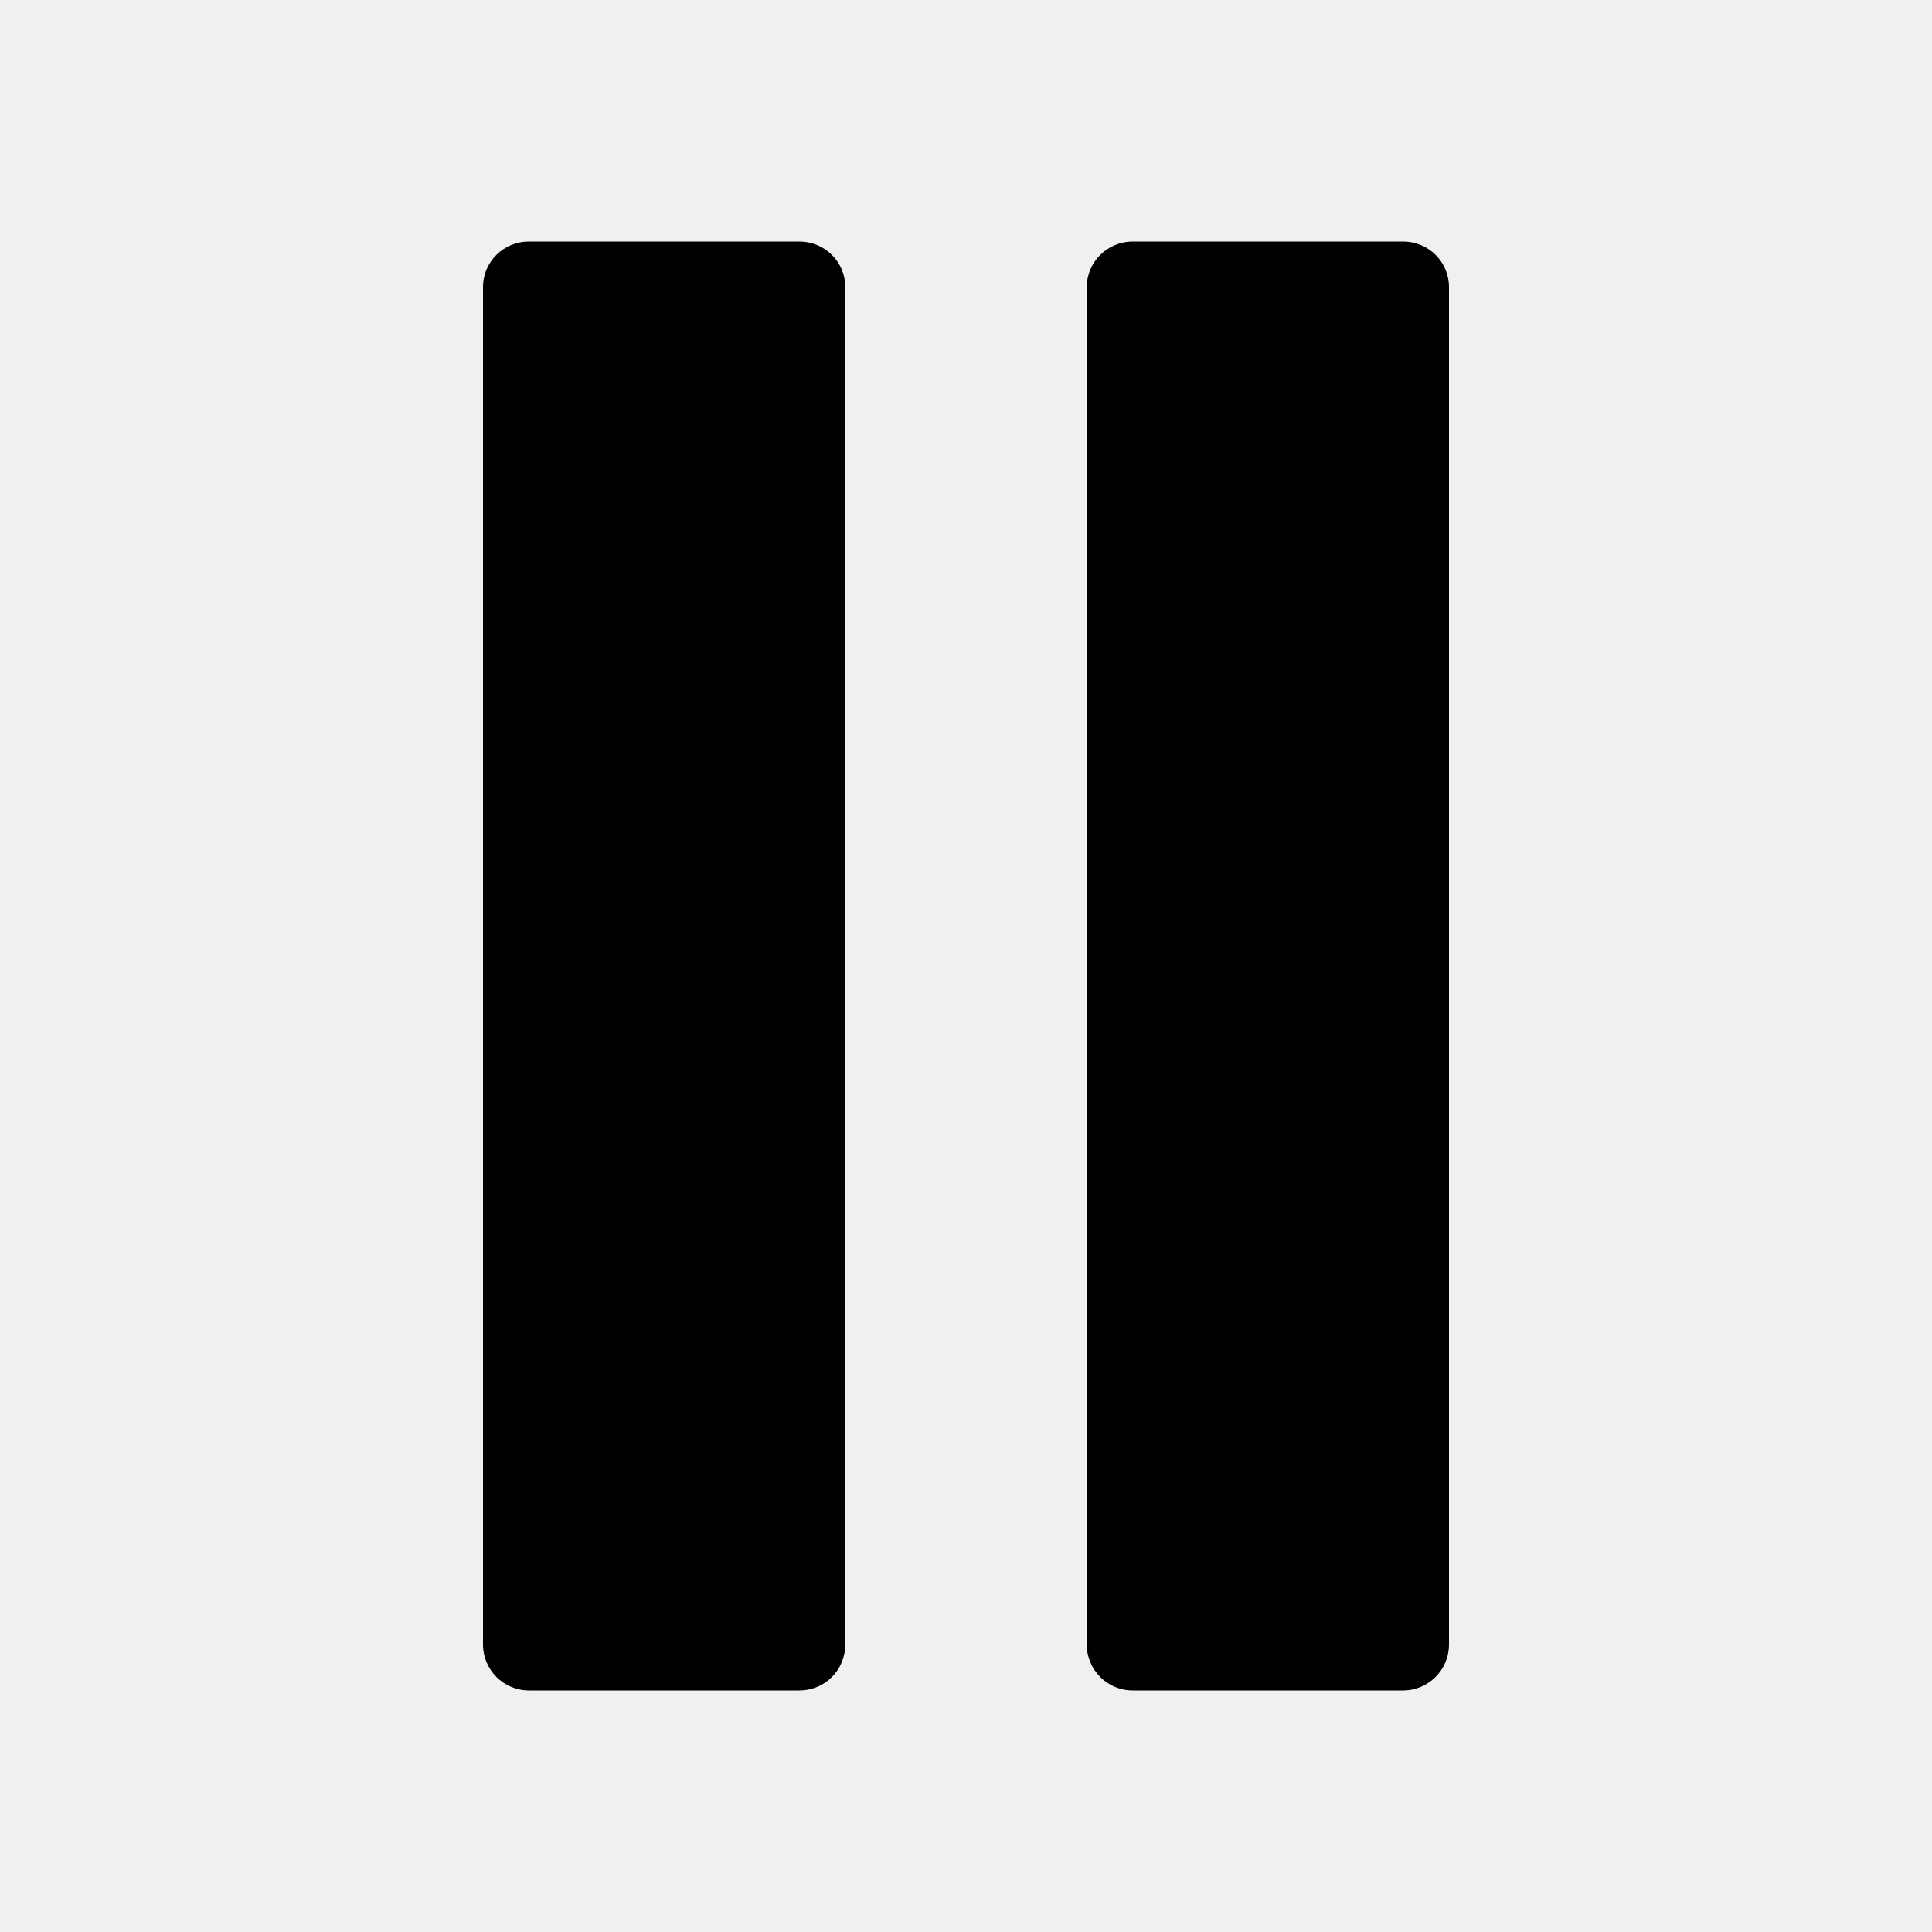
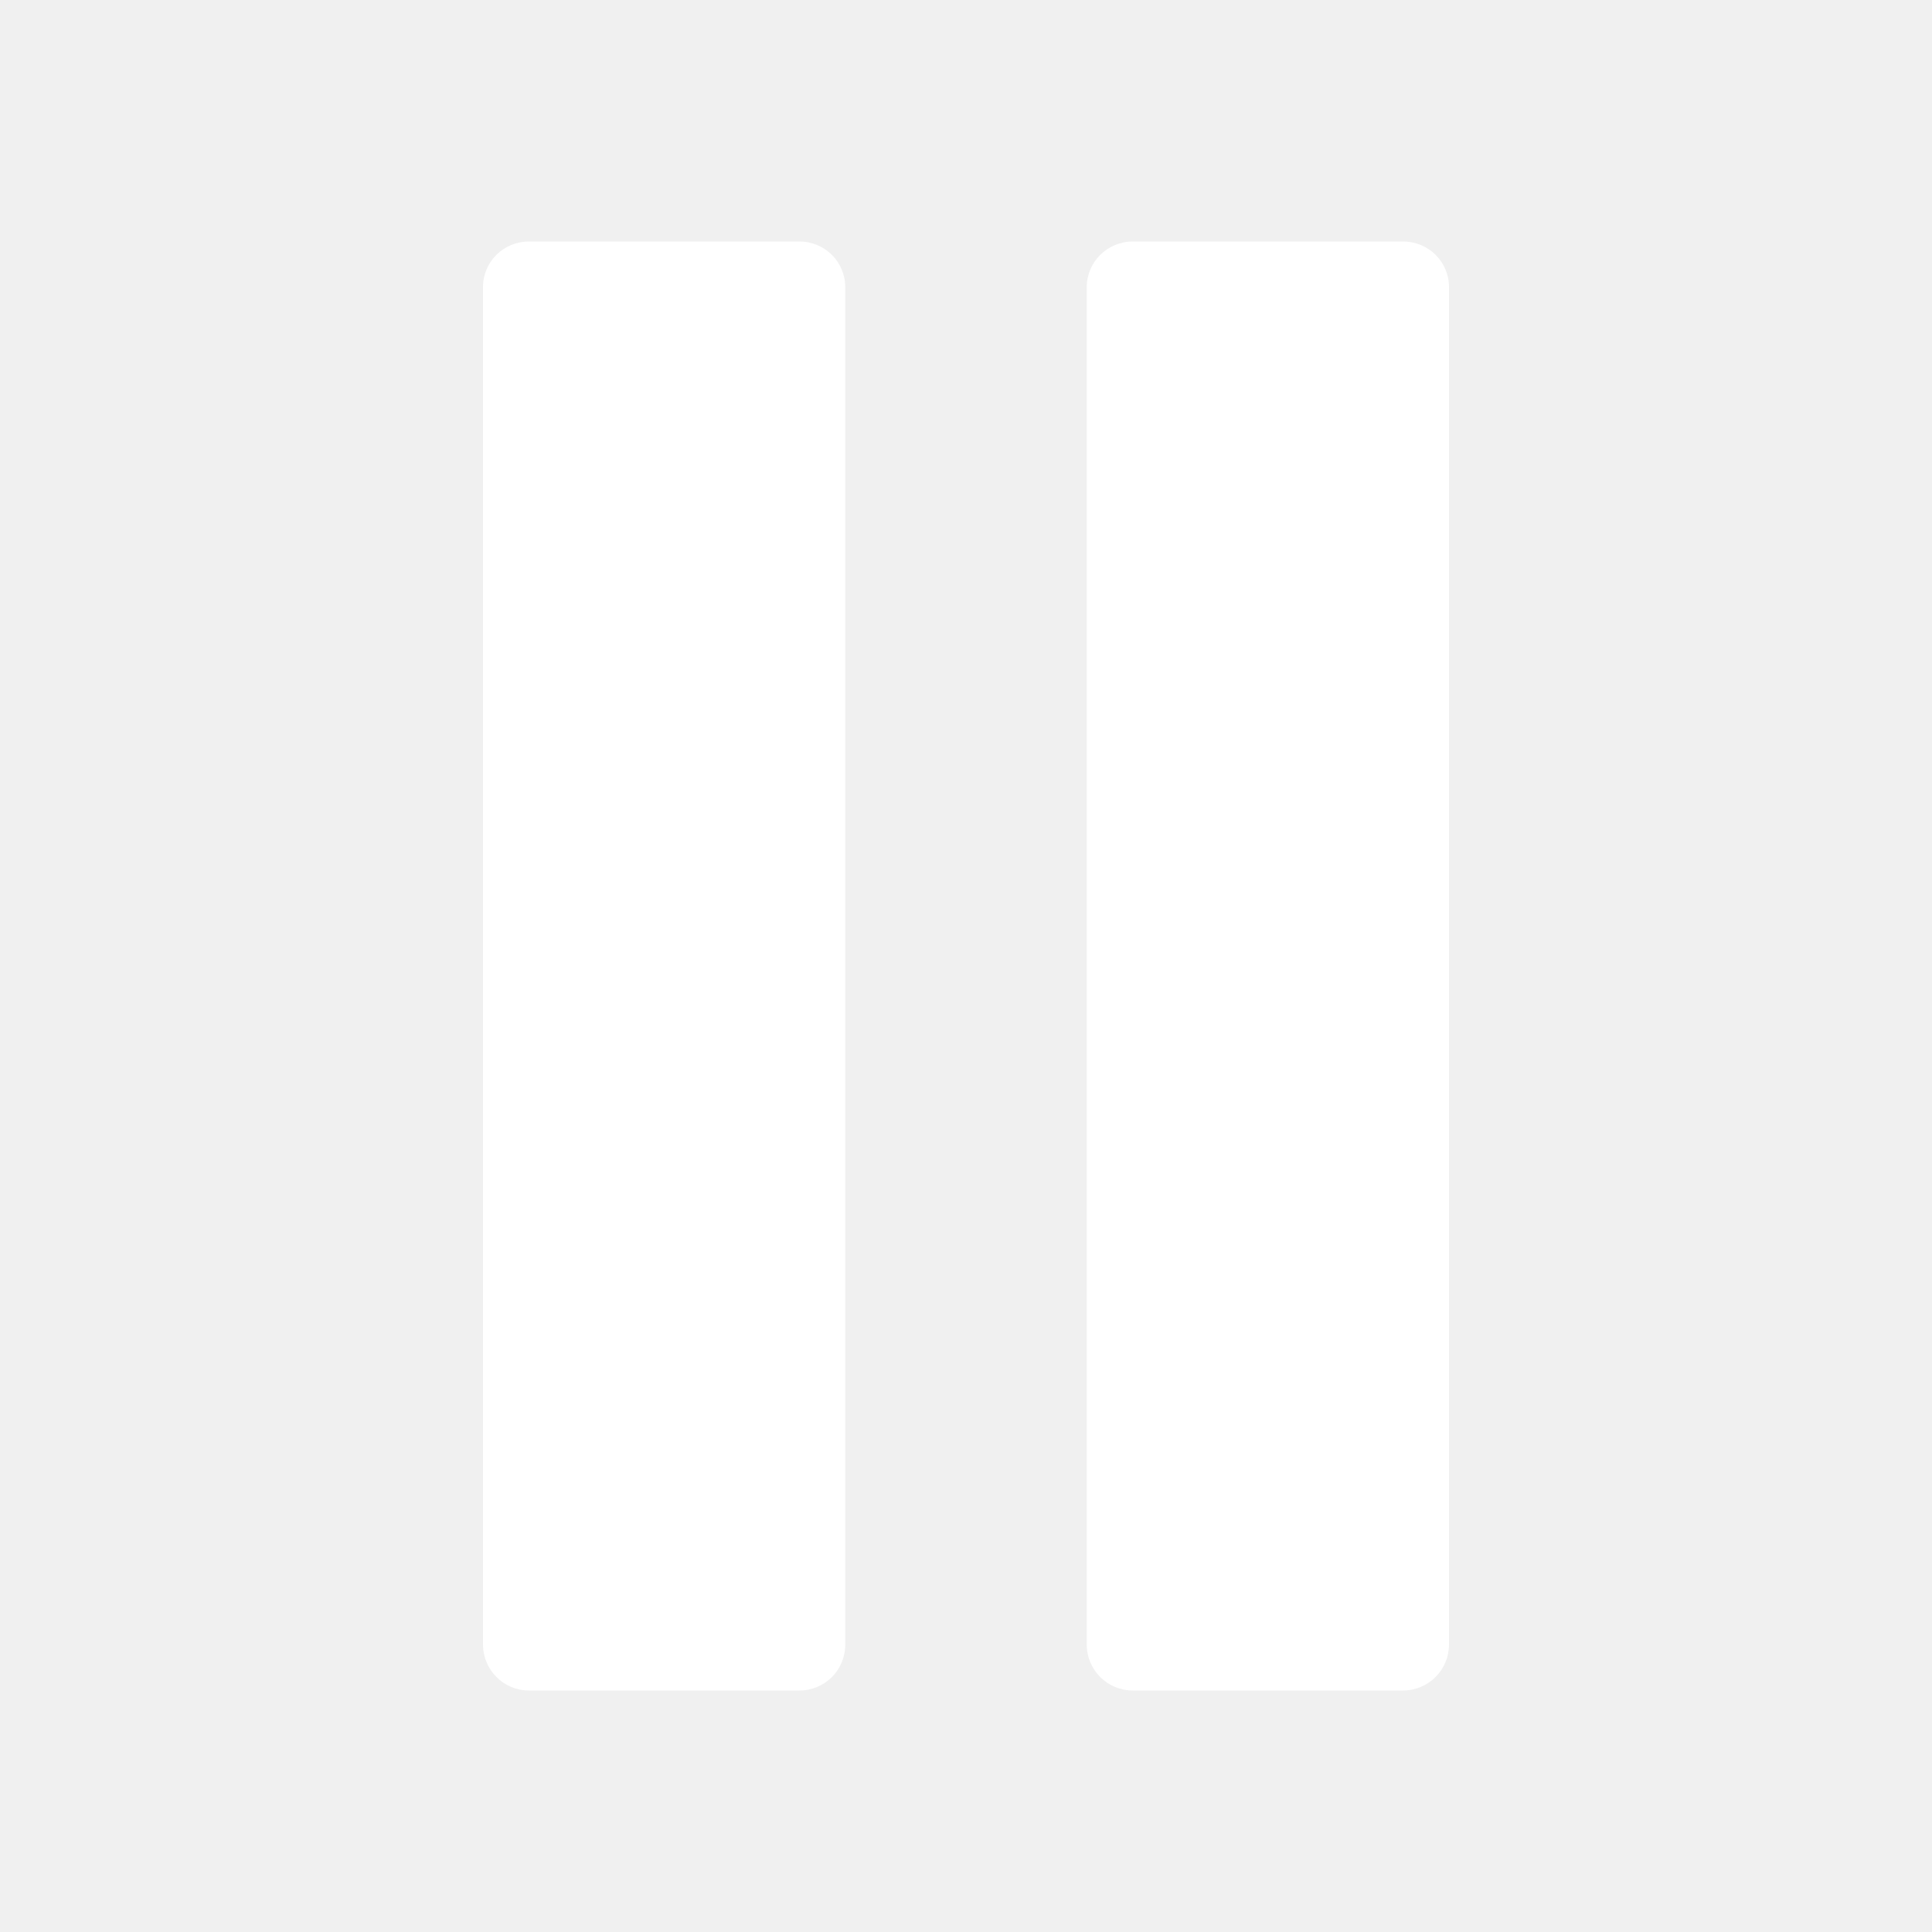
<svg xmlns="http://www.w3.org/2000/svg" height="512px" id="Layer_1" style="enable-background:new 0 0 512 512;" version="1.1" viewBox="0 0 512 512" width="512px" xml:space="preserve">
  <g>
-     <path d="M224,435.8V76.1c0-6.7-5.4-12.1-12.2-12.1h-71.6c-6.8,0-12.2,5.4-12.2,12.1v359.7c0,6.7,5.4,12.2,12.2,12.2h71.6   C218.6,448,224,442.6,224,435.8z" />
-     <path d="M371.8,64h-71.6c-6.7,0-12.2,5.4-12.2,12.1v359.7c0,6.7,5.4,12.2,12.2,12.2h71.6c6.7,0,12.2-5.4,12.2-12.2V76.1   C384,69.4,378.6,64,371.8,64z" />
+     <path fill="#fff" d="M224,435.8V76.1c0-6.7-5.4-12.1-12.2-12.1h-71.6c-6.8,0-12.2,5.4-12.2,12.1v359.7c0,6.7,5.4,12.2,12.2,12.2h71.6   C218.6,448,224,442.6,224,435.8z" />
+     <path fill="#fff" d="M371.8,64h-71.6c-6.7,0-12.2,5.4-12.2,12.1v359.7c0,6.7,5.4,12.2,12.2,12.2h71.6c6.7,0,12.2-5.4,12.2-12.2V76.1   C384,69.4,378.6,64,371.8,64z" />
  </g>
</svg>
